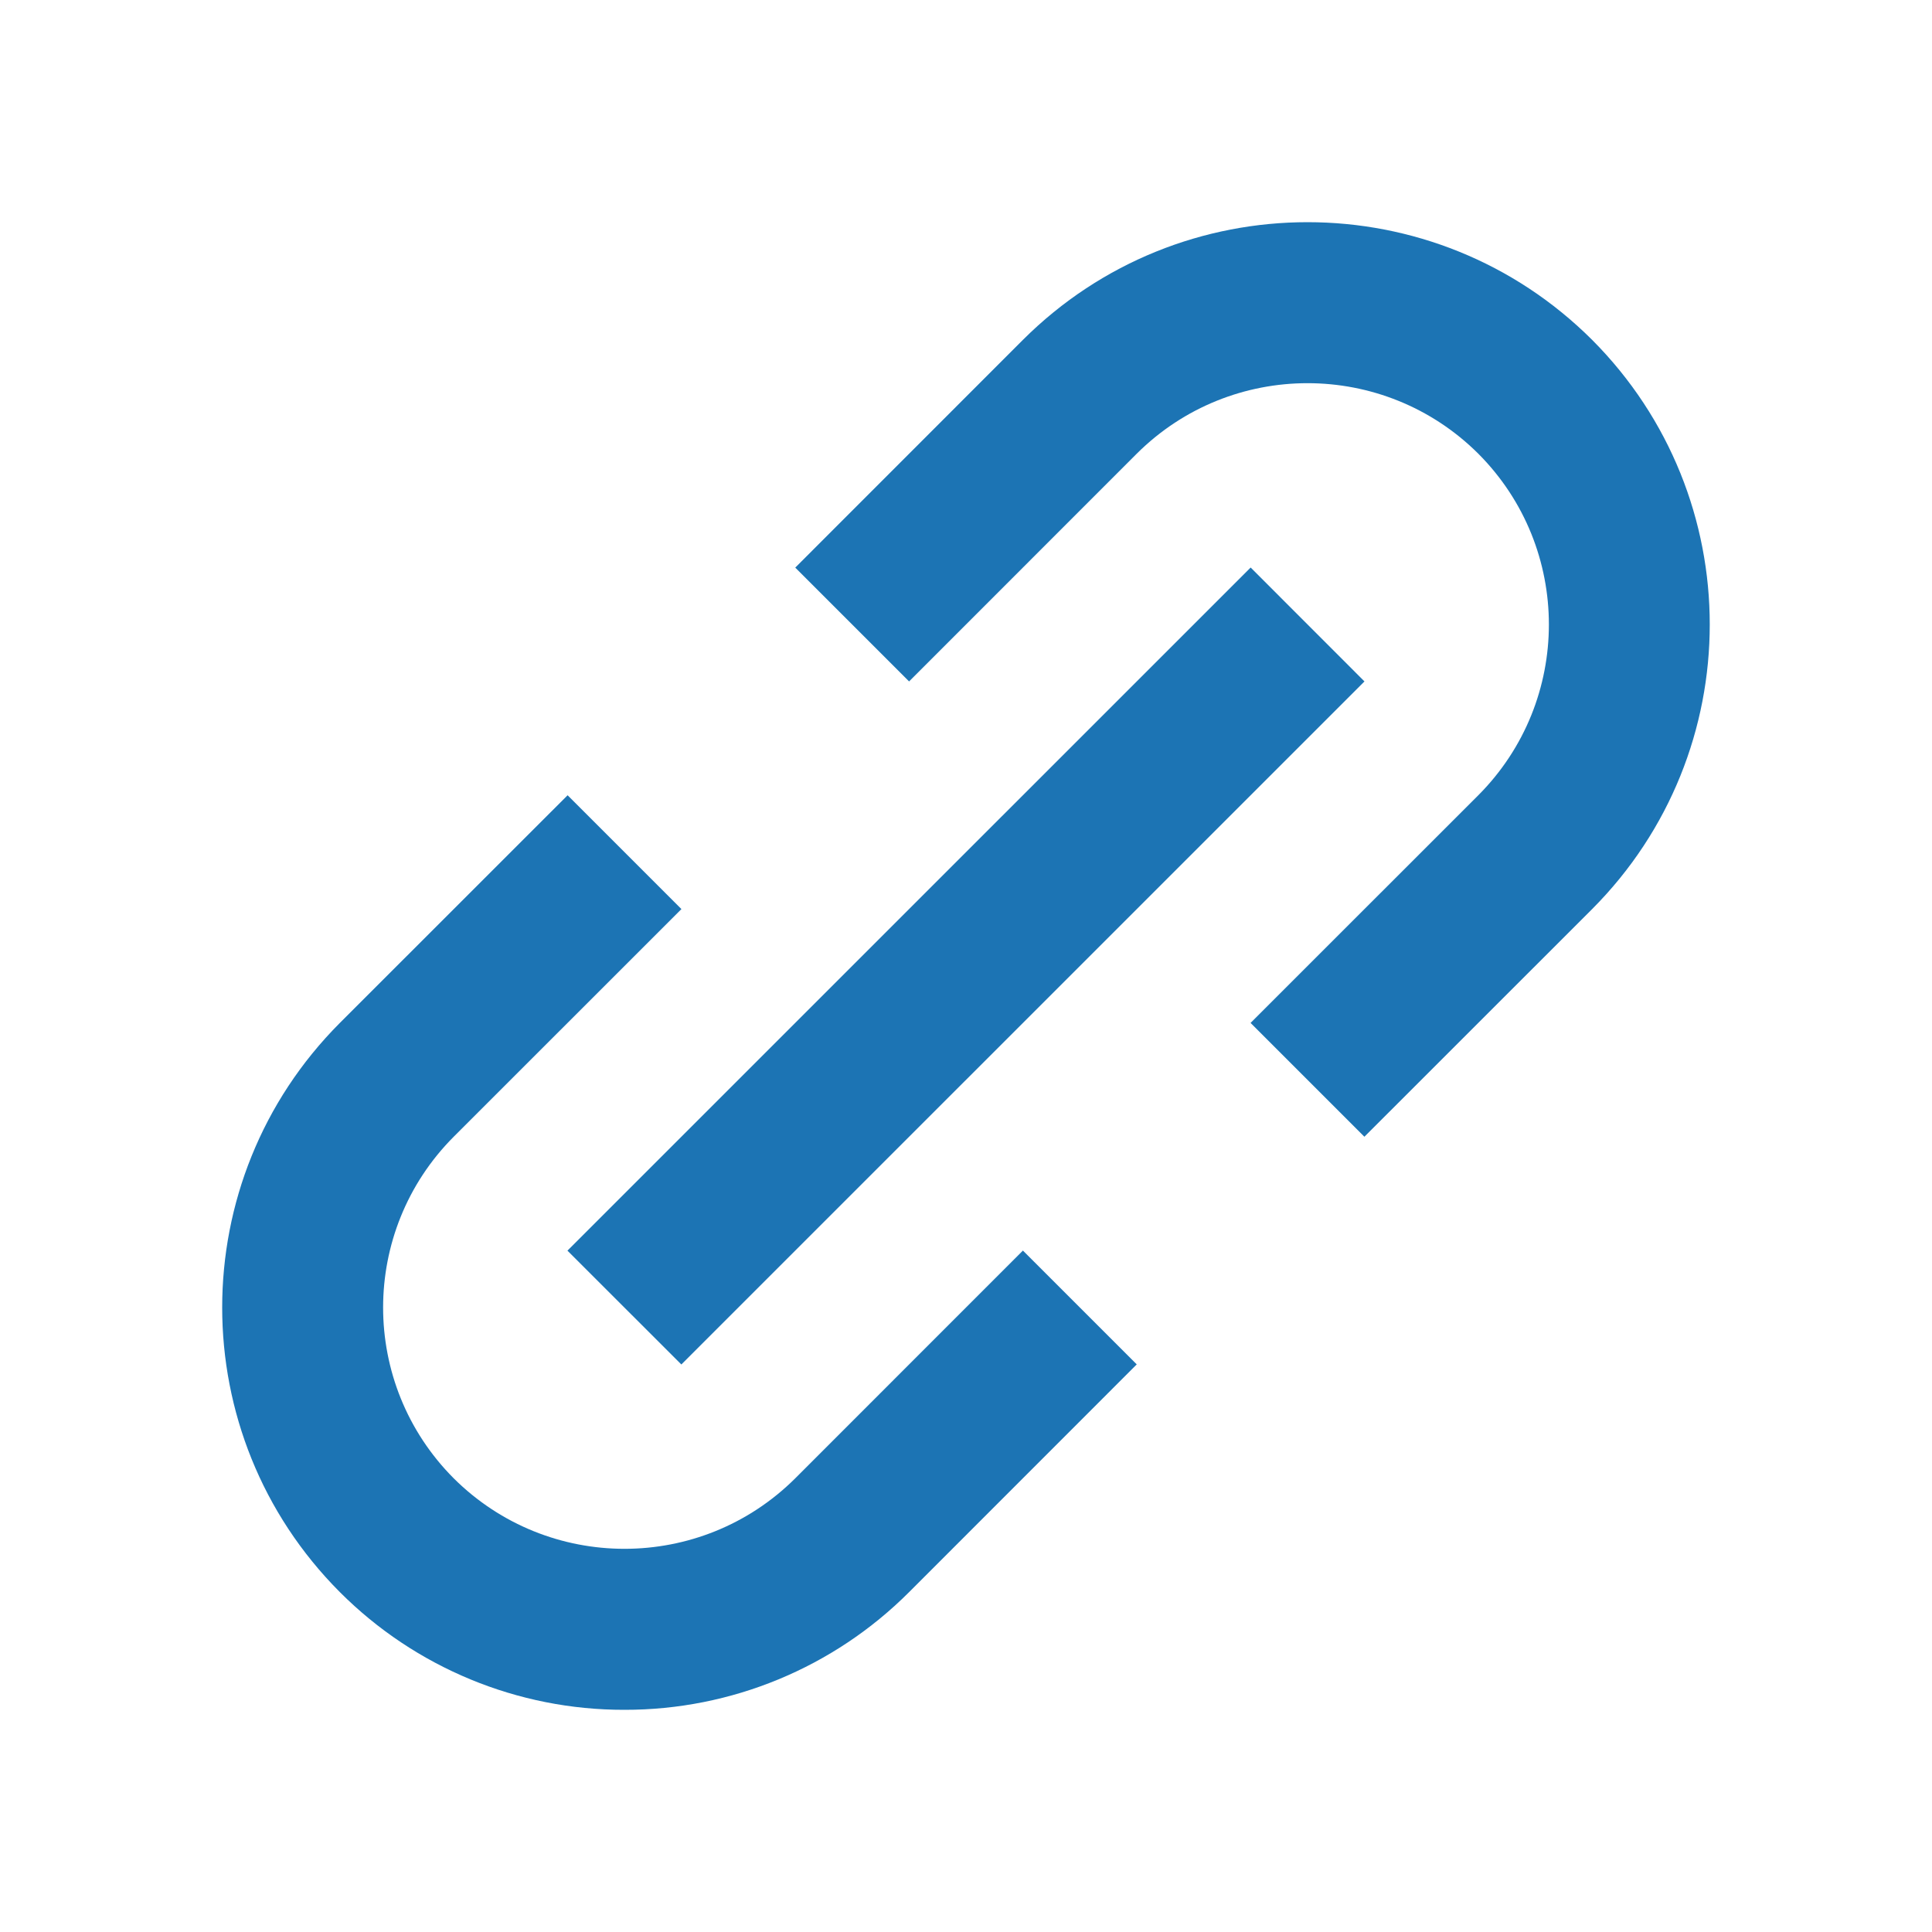
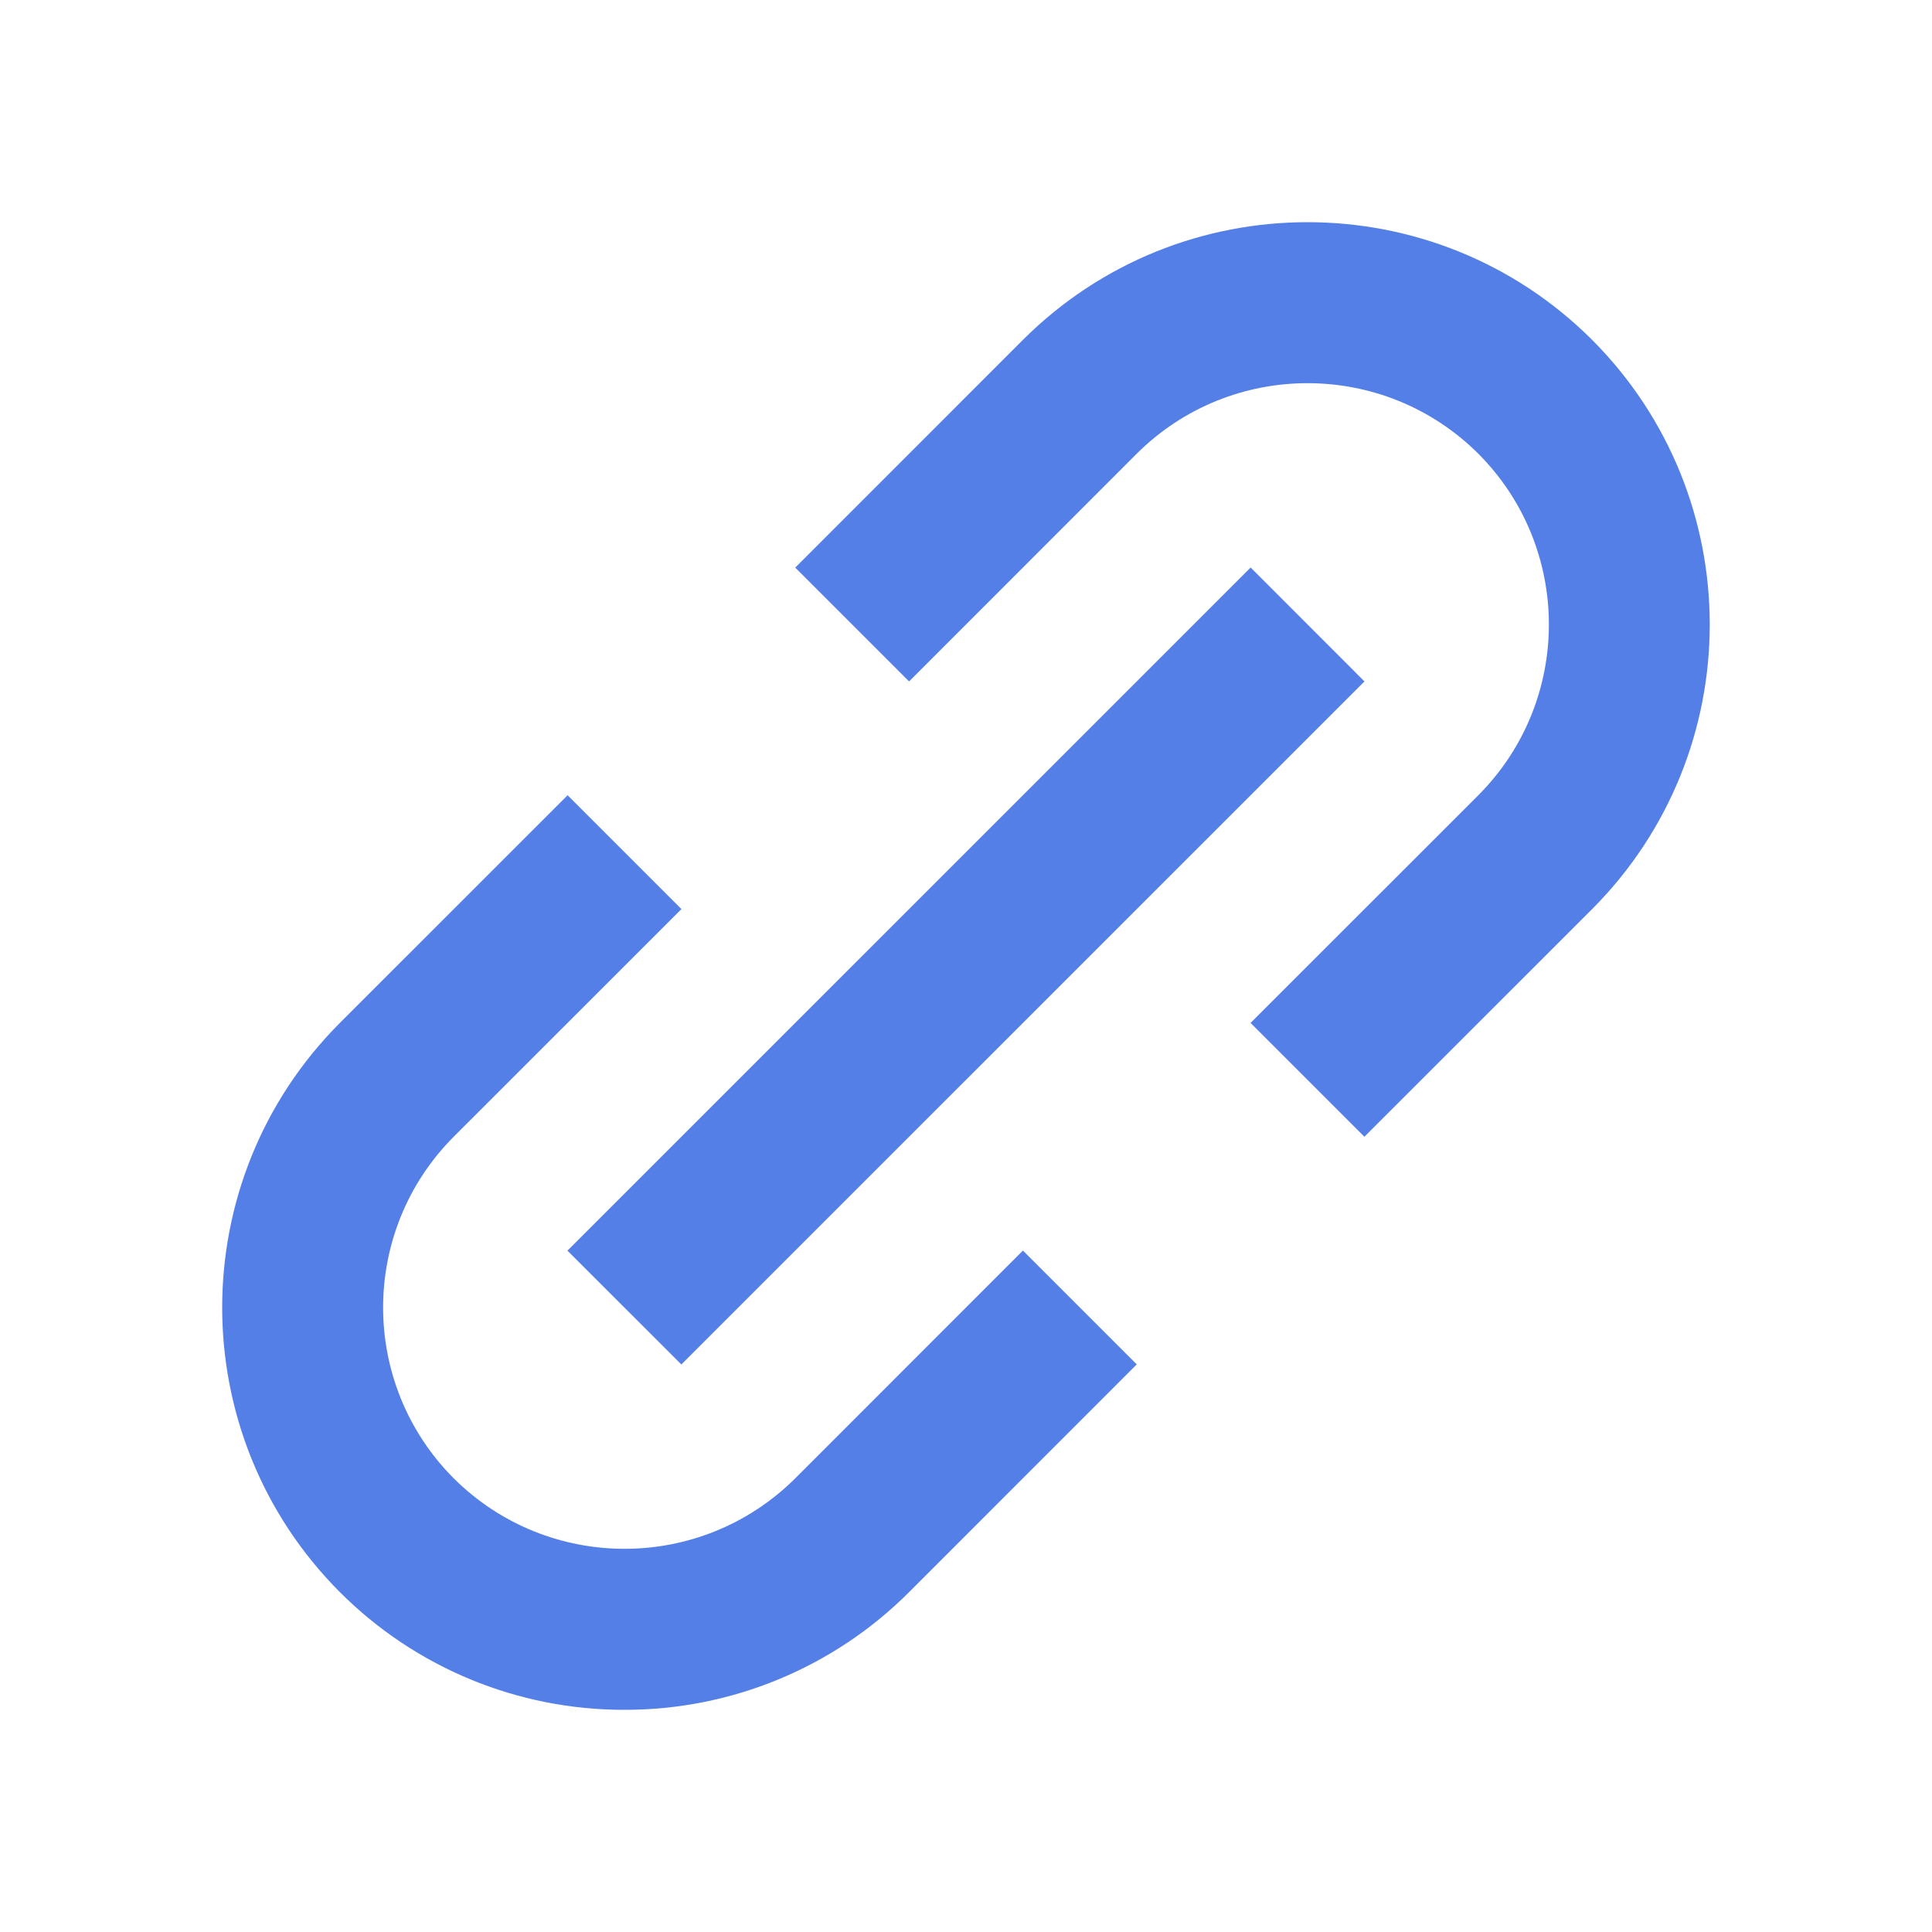
- <svg xmlns="http://www.w3.org/2000/svg" width="24" height="24" viewBox="0 0 24 24" style="fill: rgba(28, 116, 180, 1);transform: ;msFilter:;">
+ <svg xmlns="http://www.w3.org/2000/svg" width="24" height="24" viewBox="0 0 24 24" style="fill: rgba(83, 127, 231, 1);transform: ;msFilter:;">
  <path d="M4.222 19.778a4.983 4.983 0 0 0 3.535 1.462 4.986 4.986 0 0 0 3.536-1.462l2.828-2.829-1.414-1.414-2.828 2.829a3.007 3.007 0 0 1-4.243 0 3.005 3.005 0 0 1 0-4.243l2.829-2.828-1.414-1.414-2.829 2.828a5.006 5.006 0 0 0 0 7.071zm15.556-8.485a5.008 5.008 0 0 0 0-7.071 5.006 5.006 0 0 0-7.071 0L9.879 7.051l1.414 1.414 2.828-2.829a3.007 3.007 0 0 1 4.243 0 3.005 3.005 0 0 1 0 4.243l-2.829 2.828 1.414 1.414 2.829-2.828z" />
  <path d="m8.464 16.95-1.415-1.414 8.487-8.486 1.414 1.415z" />
</svg>
